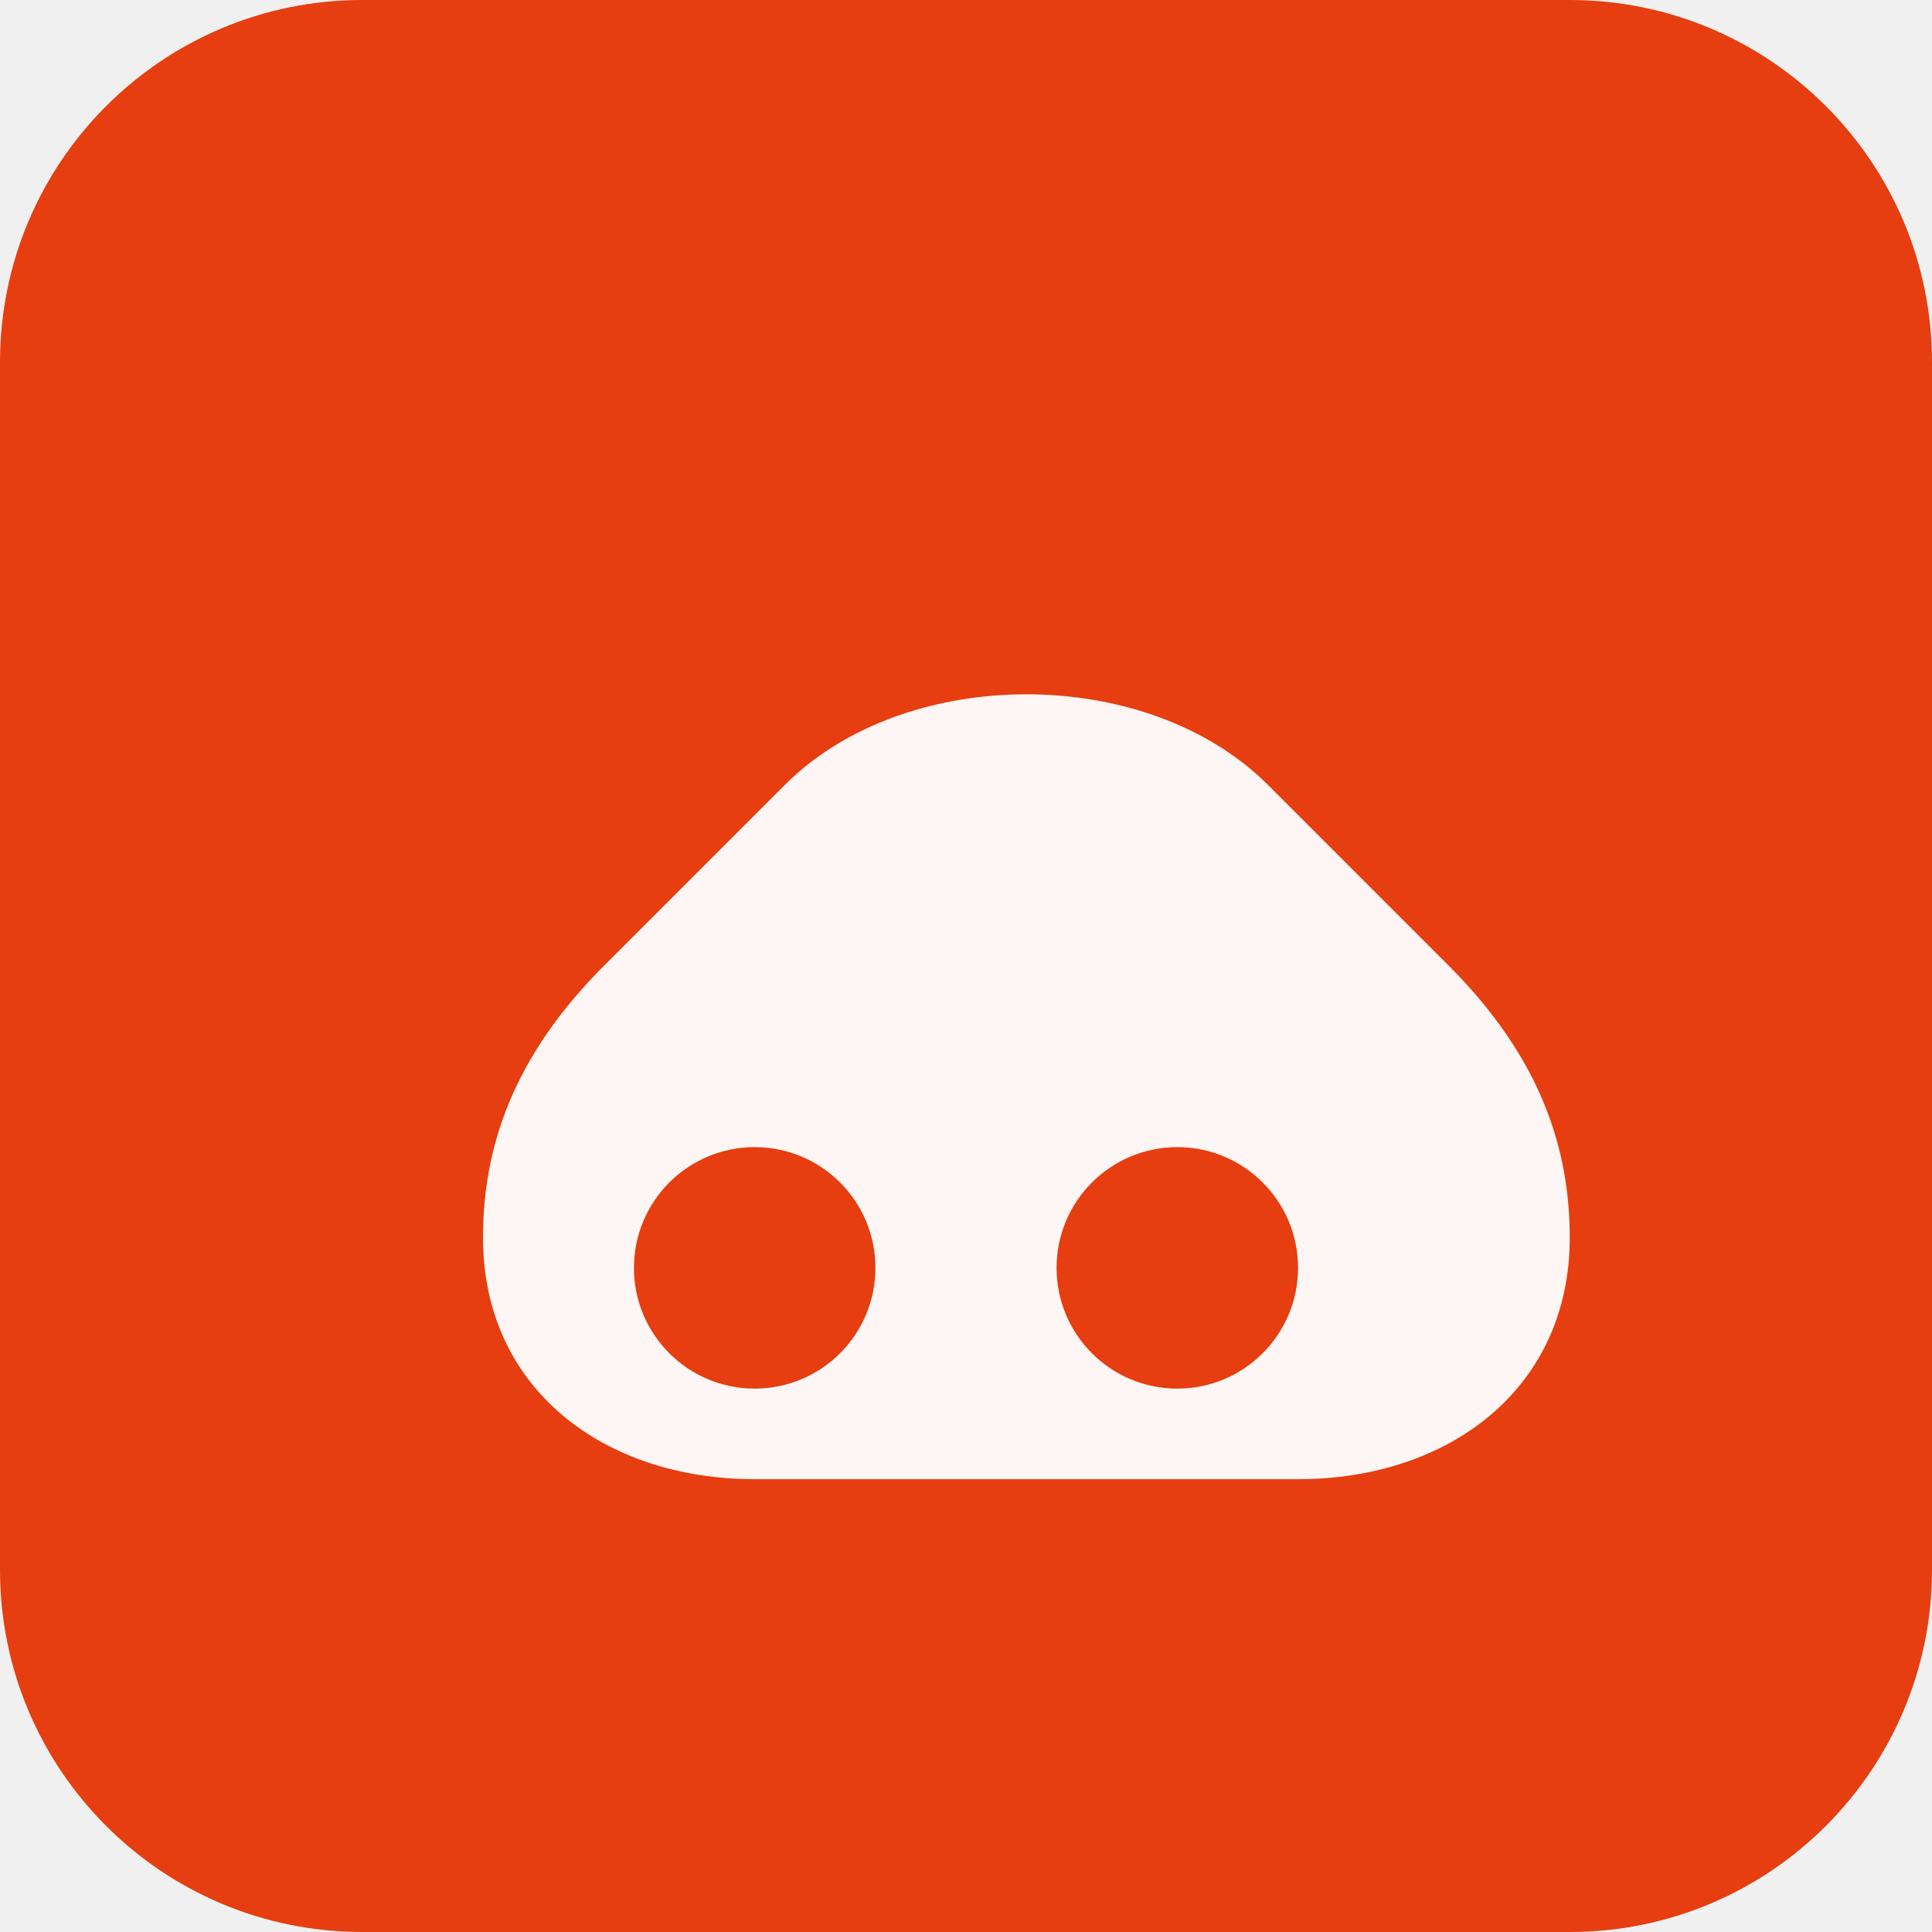
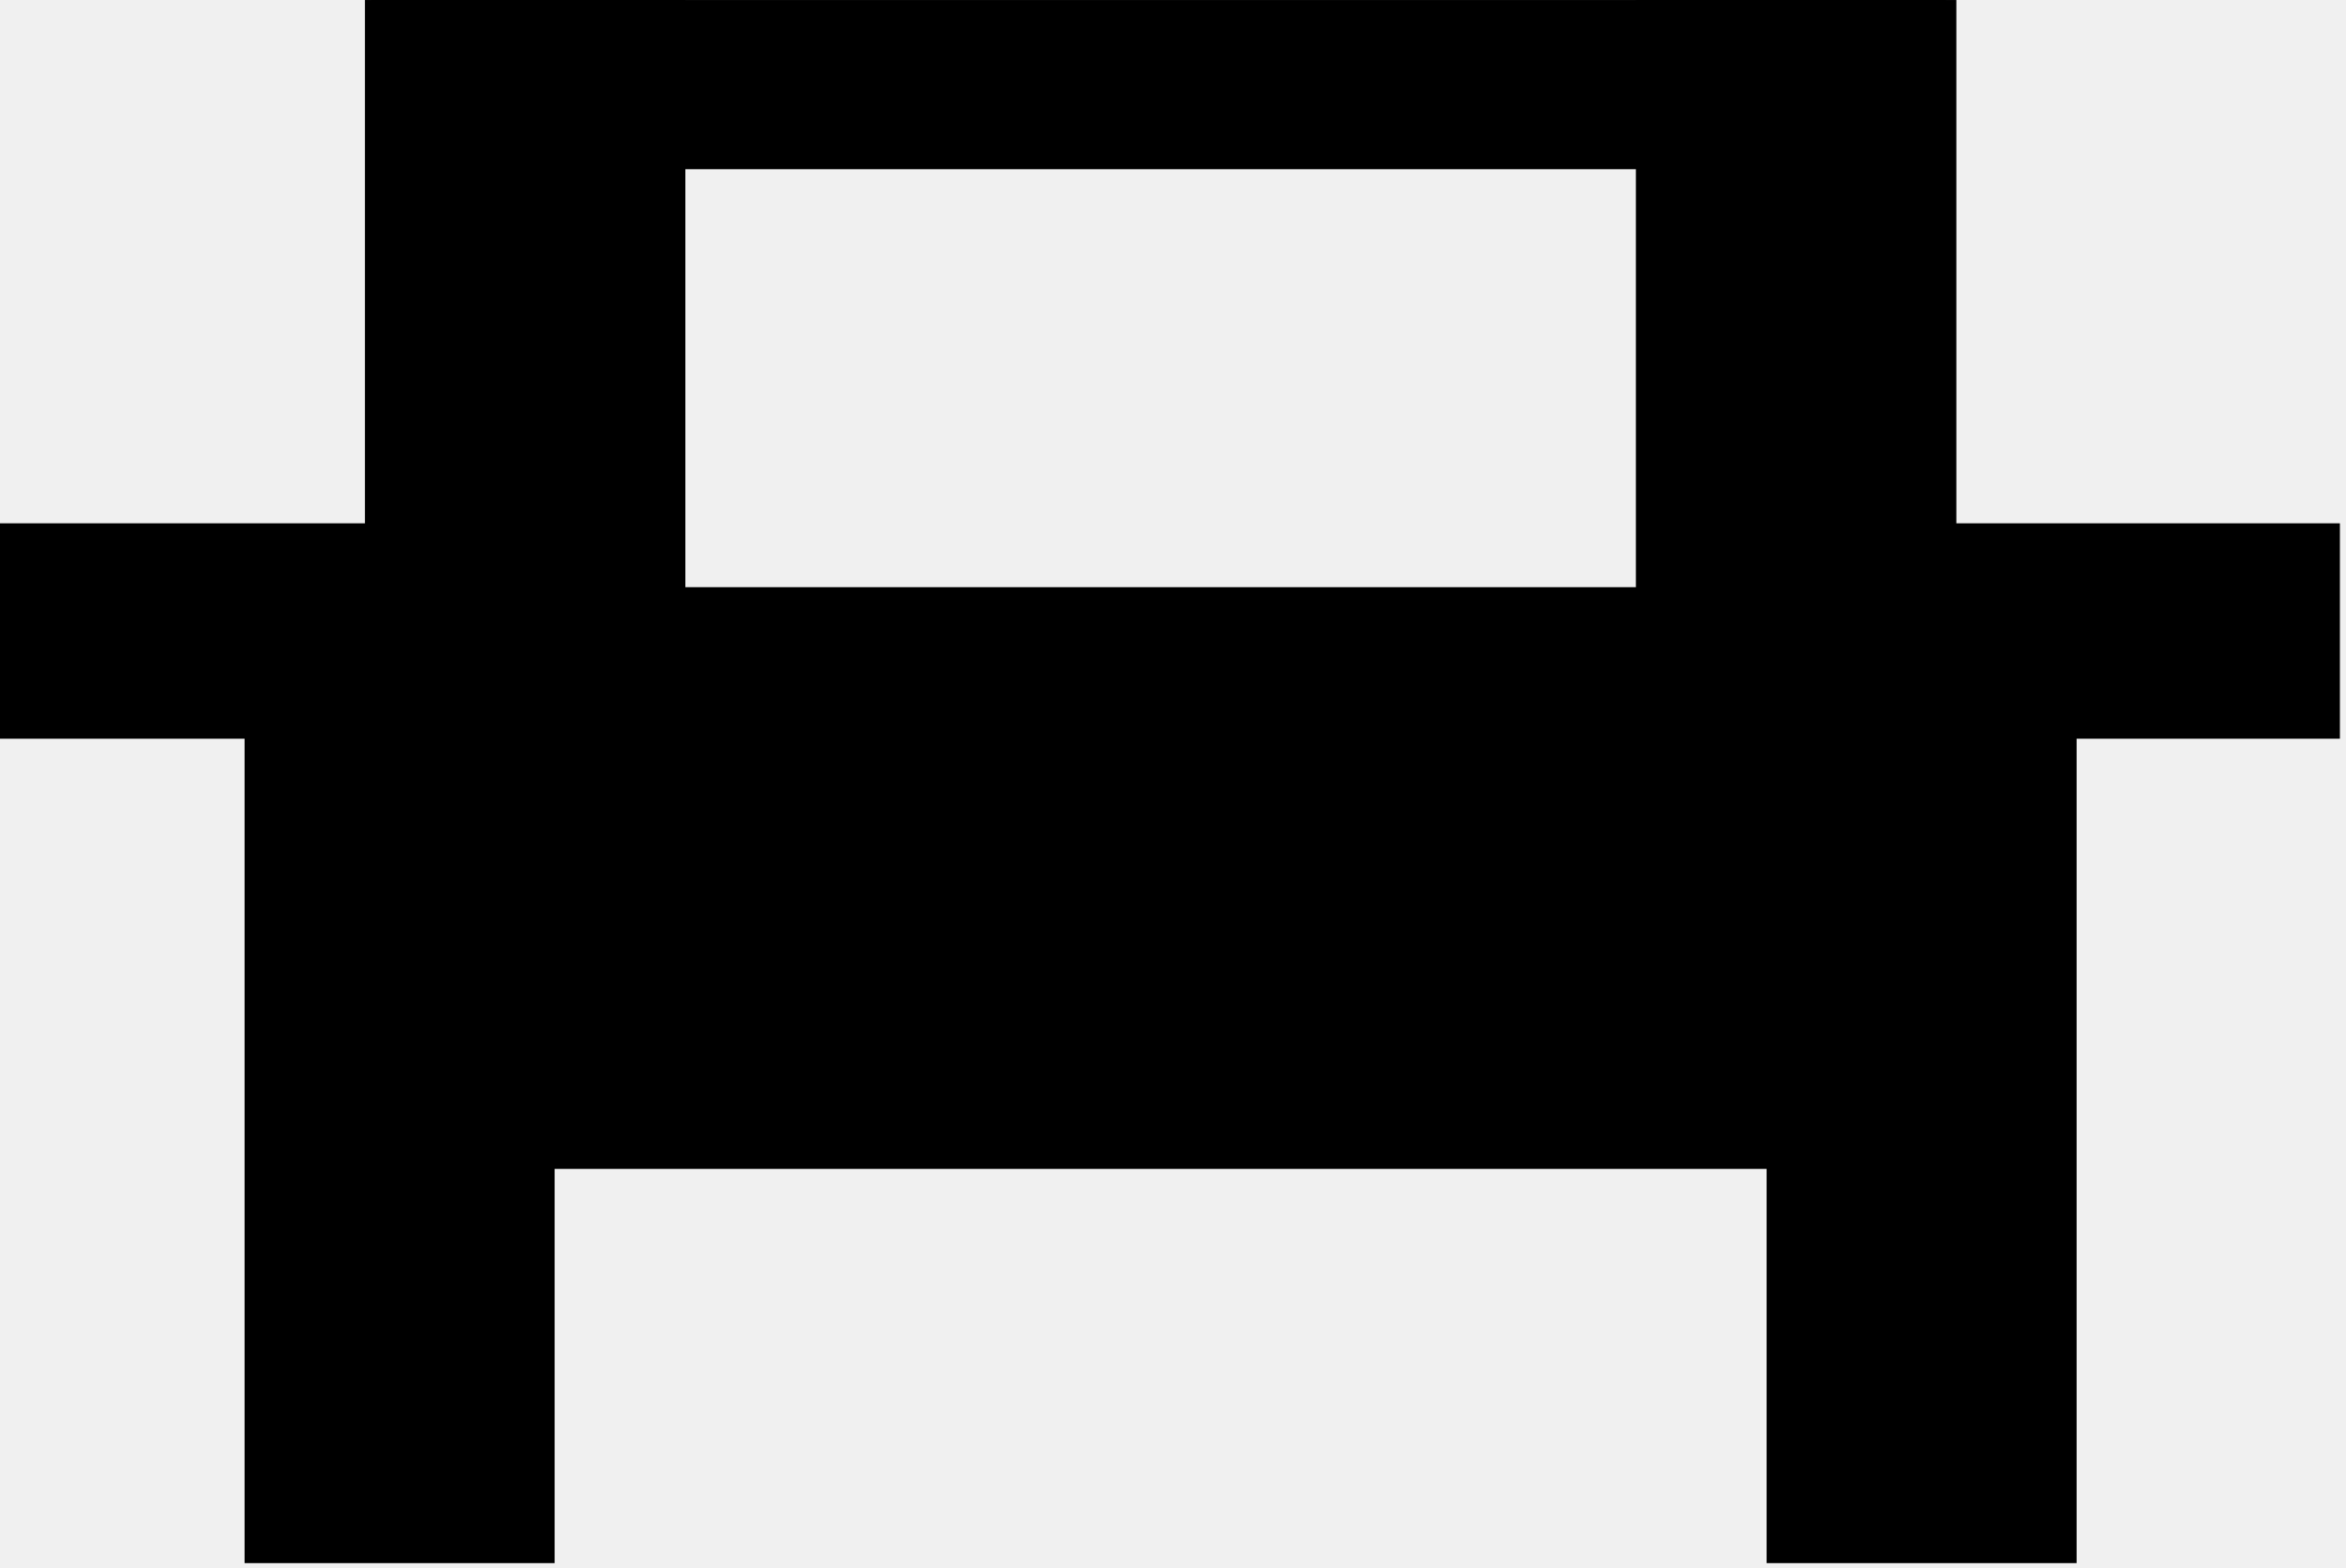
- <svg xmlns="http://www.w3.org/2000/svg" viewBox="0 0 32 32">
-   <rect width="32" height="32" rx="6" fill="#e63e10" />
-   <path d="M8 20.5c0-1.5.5-3 2-4.5l3-3c1-1 2.5-1.5 4-1.5s3 .5 4 1.5l3 3c1.5 1.5 2 3 2 4.5 0 2.5-2 4-4.5 4h-9c-2.5 0-4.5-1.5-4.5-4z" fill="white" opacity="0.95" />
-   <circle cx="12.5" cy="21" r="2" fill="#e63e10" />
-   <circle cx="19.5" cy="21" r="2" fill="#e63e10" />
+ <svg xmlns="http://www.w3.org/2000/svg" width="100%" height="100%" viewBox="0 0 217 145" version="1.1" xml:space="preserve" style="fill-rule:evenodd;clip-rule:evenodd;stroke-linejoin:round;stroke-miterlimit:2;">
+   <g transform="matrix(1,0,0,1,-310.332,-158.434)">
+     <g transform="matrix(2.70474,0,0,2.70474,-140.735,-303.161)">
+       <g>
+         <g transform="matrix(1,0,0,1.07138,0.130173,-15.9968)">
+           <rect x="175.004" y="195.22" width="10.602" height="28.899" />
+           <g transform="matrix(1,0,0,1,52.0498,0)">
+             <rect x="175.004" y="195.22" width="10.602" height="28.899" />
+           </g>
+           <g transform="matrix(7.51727e-17,-1.2125,2.15115,1.33585e-16,-244.81,418.013)">
+             <rect x="175.004" y="195.22" width="10.602" height="28.899" />
+           </g>
+         </g>
+         <g transform="matrix(1.03368,0,0,1.03368,-12.2559,-1.082)">
+           <g transform="matrix(1,0,0,1,10.2603,-29.0717)">
+             <rect x="175.004" y="195.22" width="10.602" height="28.899" />
+           </g>
+           <g transform="matrix(1,0,0,1,52.3102,-29.0717)">
+             <rect x="175.004" y="195.22" width="10.602" height="28.899" />
+           </g>
+           <g transform="matrix(3.23302e-17,-0.527993,1.80251,1.10372e-16,-166.413,264.147)">
+             <rect x="175.004" y="195.22" width="10.602" height="28.899" />
+           </g>
+         </g>
+         <g transform="matrix(1,0,0,1,0,0.949522)">
+           <rect x="166.769" y="187.609" width="15.386" height="7.367" />
+         </g>
+         <g transform="matrix(1,0,0,1,64.6351,0.949522)">
+           <rect x="166.769" y="187.609" width="15.386" height="7.367" />
+         </g>
+         <rect x="177.979" y="198.505" width="53.205" height="12.132" />
+       </g>
+     </g>
+   </g>
</svg>
